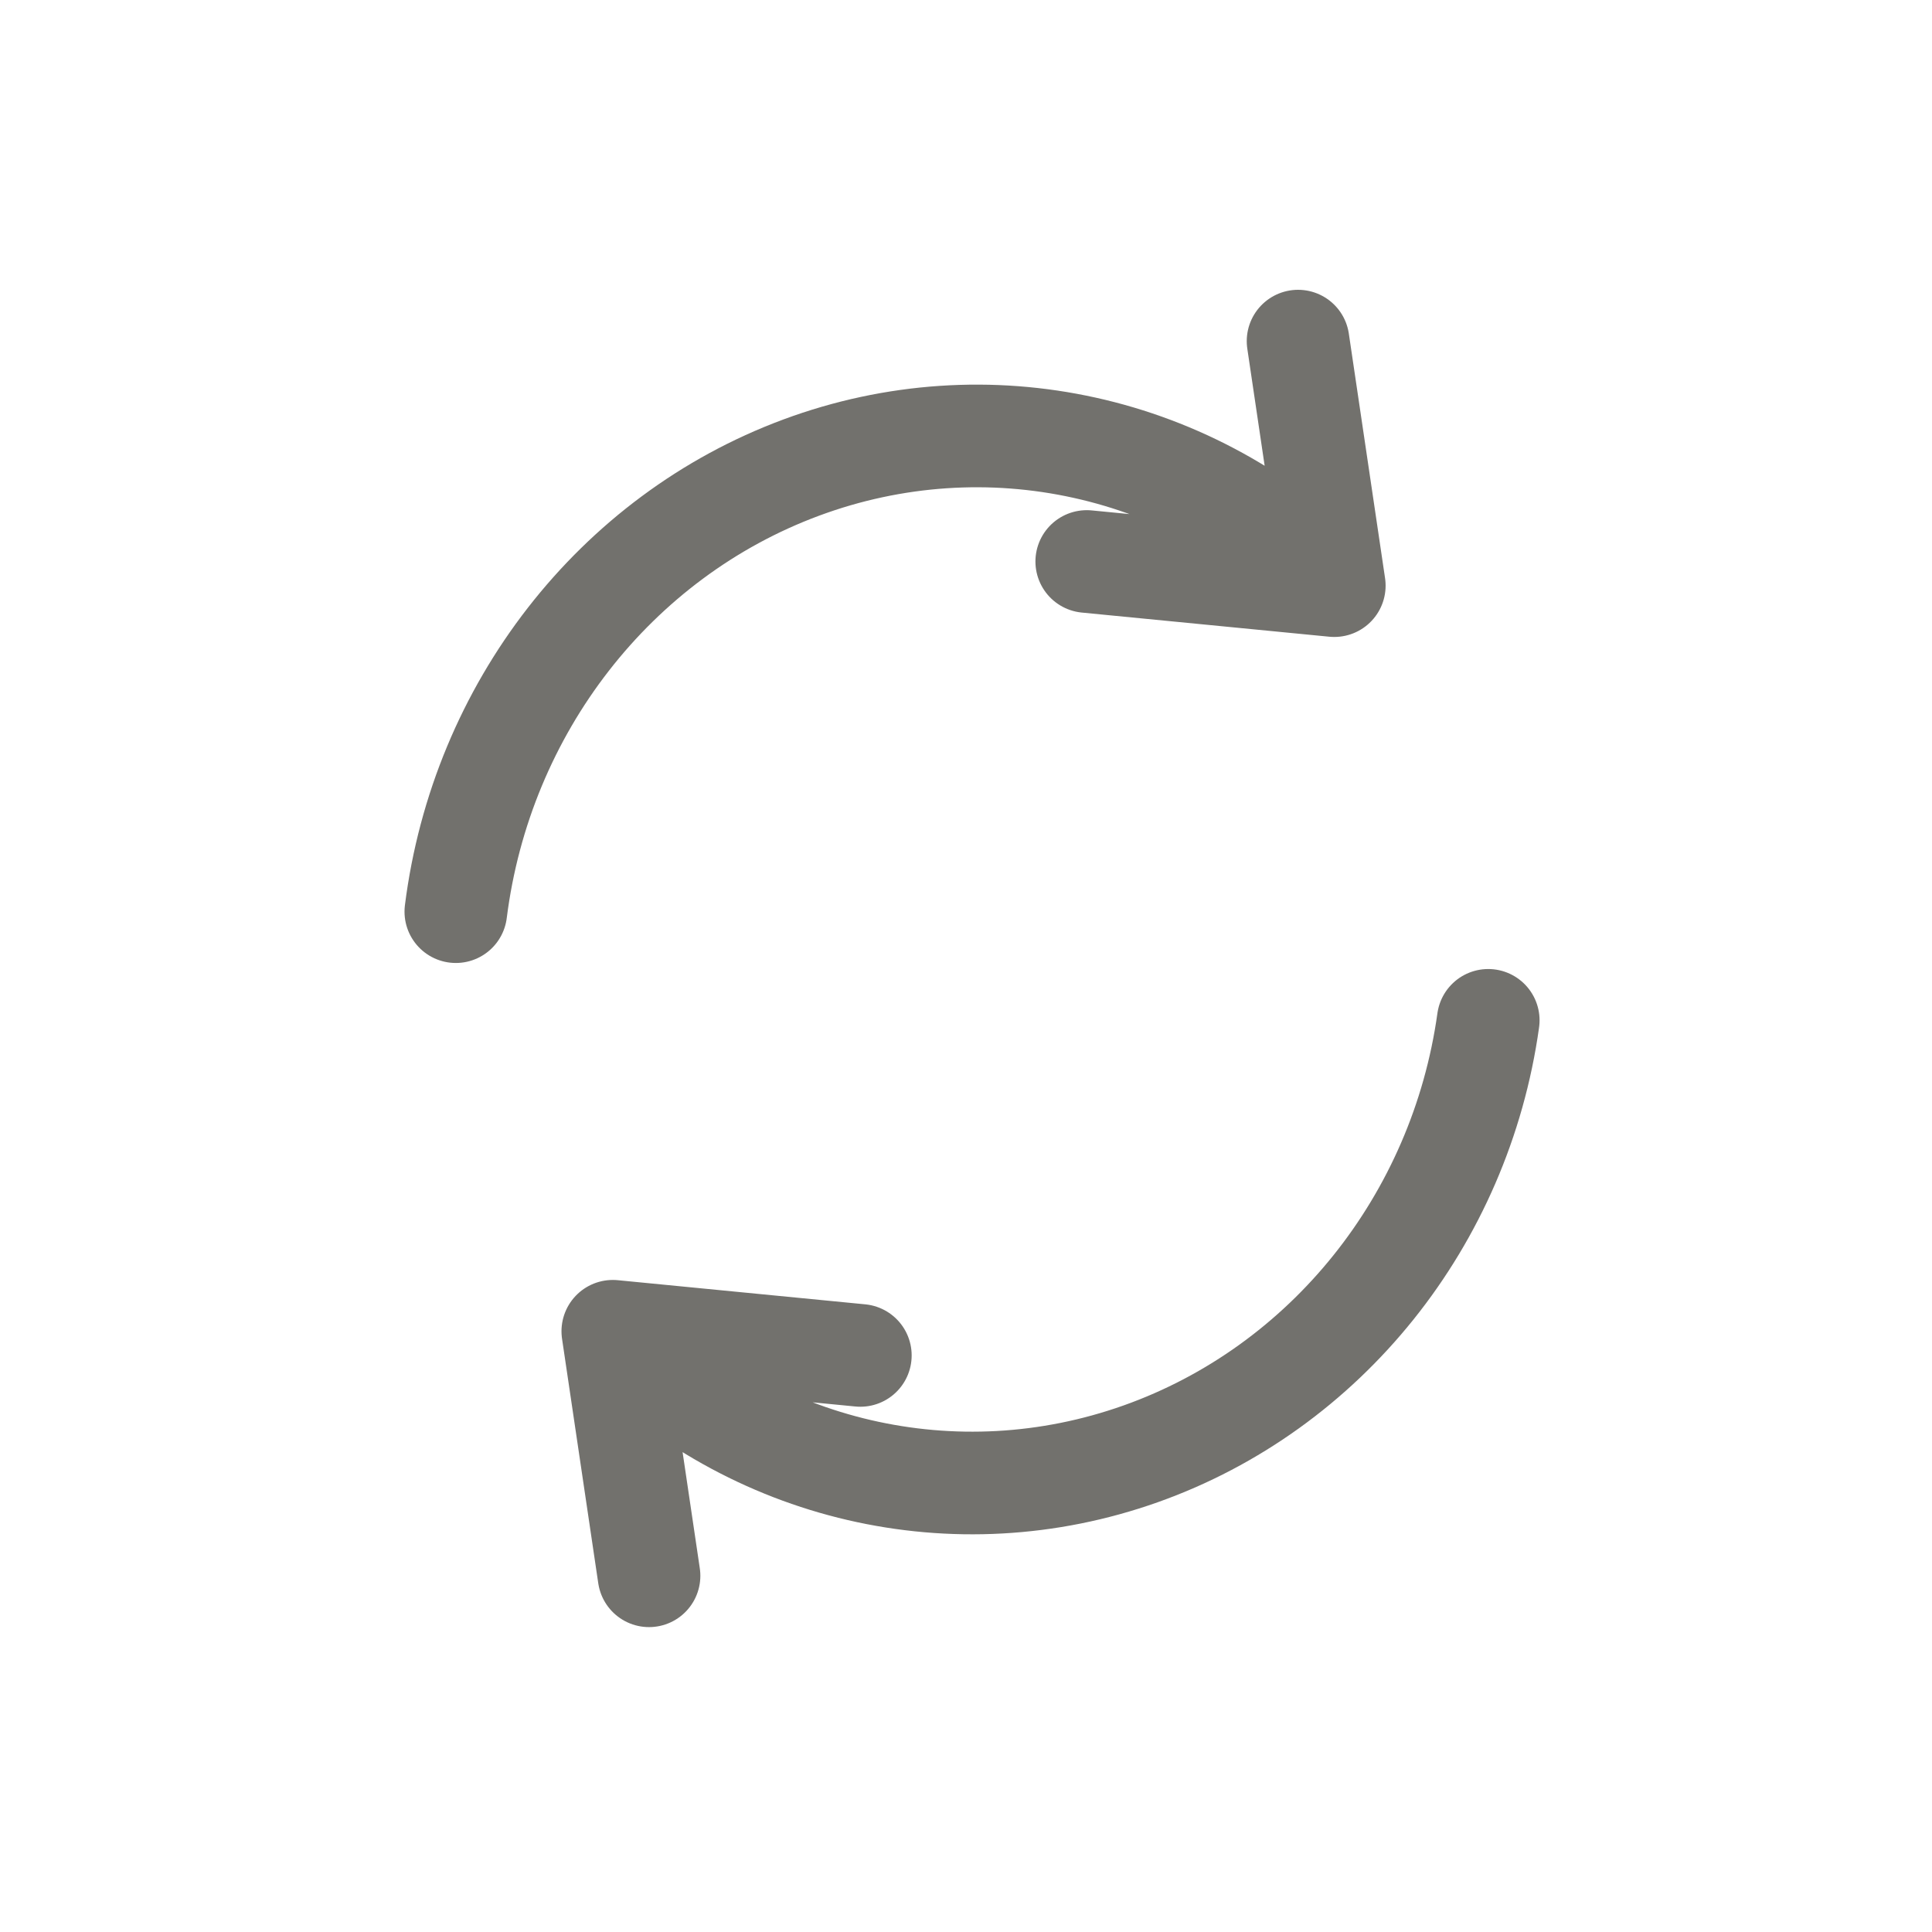
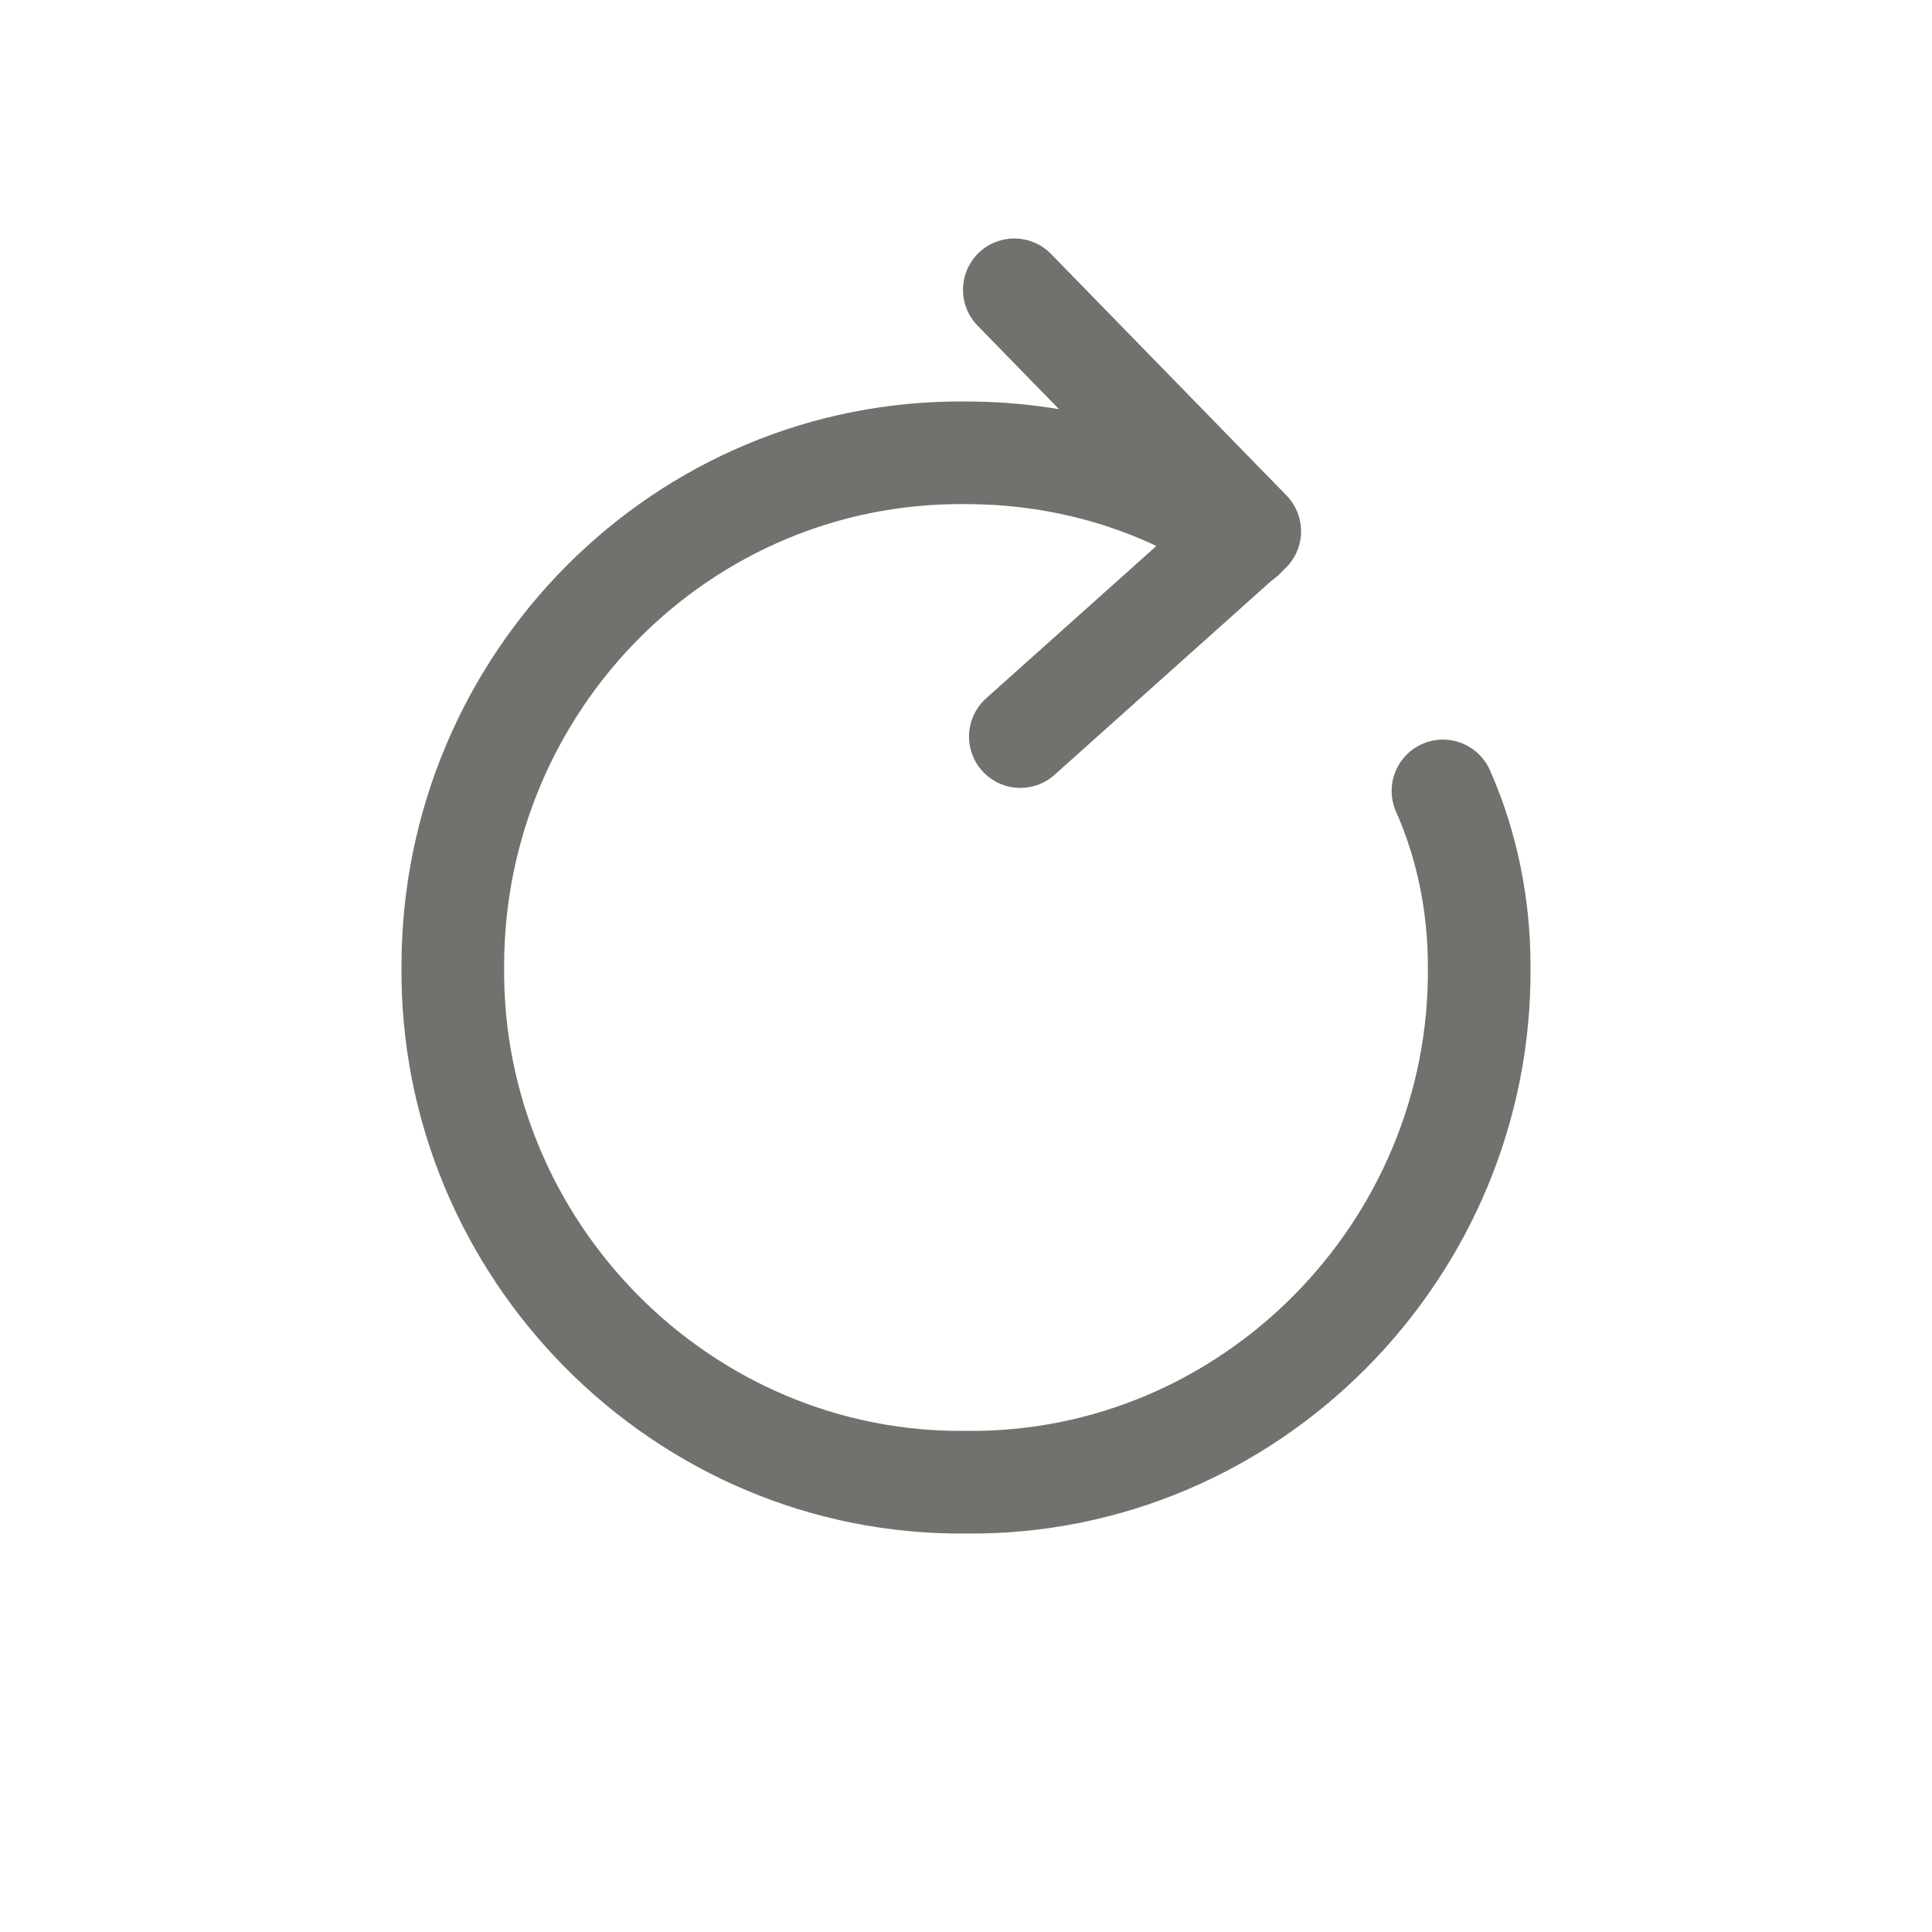
<svg xmlns="http://www.w3.org/2000/svg" viewBox="0 0 64 64" fill="none" stroke="#72716d" stroke-width="3.4" stroke-linecap="round" stroke-linejoin="round">
  <g>
-     <path d="M49.3 33.8A17.1 17.7 8 0 1 20.3 44.1M21.5 52.2 20.3 44.1 28.5 44.9" />
-     <path d="M15.1 30.2A17.2 17.9 8 0 1 44.2 19.4M43.0 11.3 44.2 19.4 36.0 18.6" />
+     <path d="M47.8 26.2C48.6 28 49 30 49 32 49.1 41.4 41.4 49.2 32 49.1 22.6 49.2 14.9 41.4 15 32 15 22.6 22.6 14.9 32 15 35.4 15 38.6 16 41.2 17.8" />
+     <path d="M33.6 9.6 41.4 17.6 33.8 24.4" />
  </g>
</svg>
